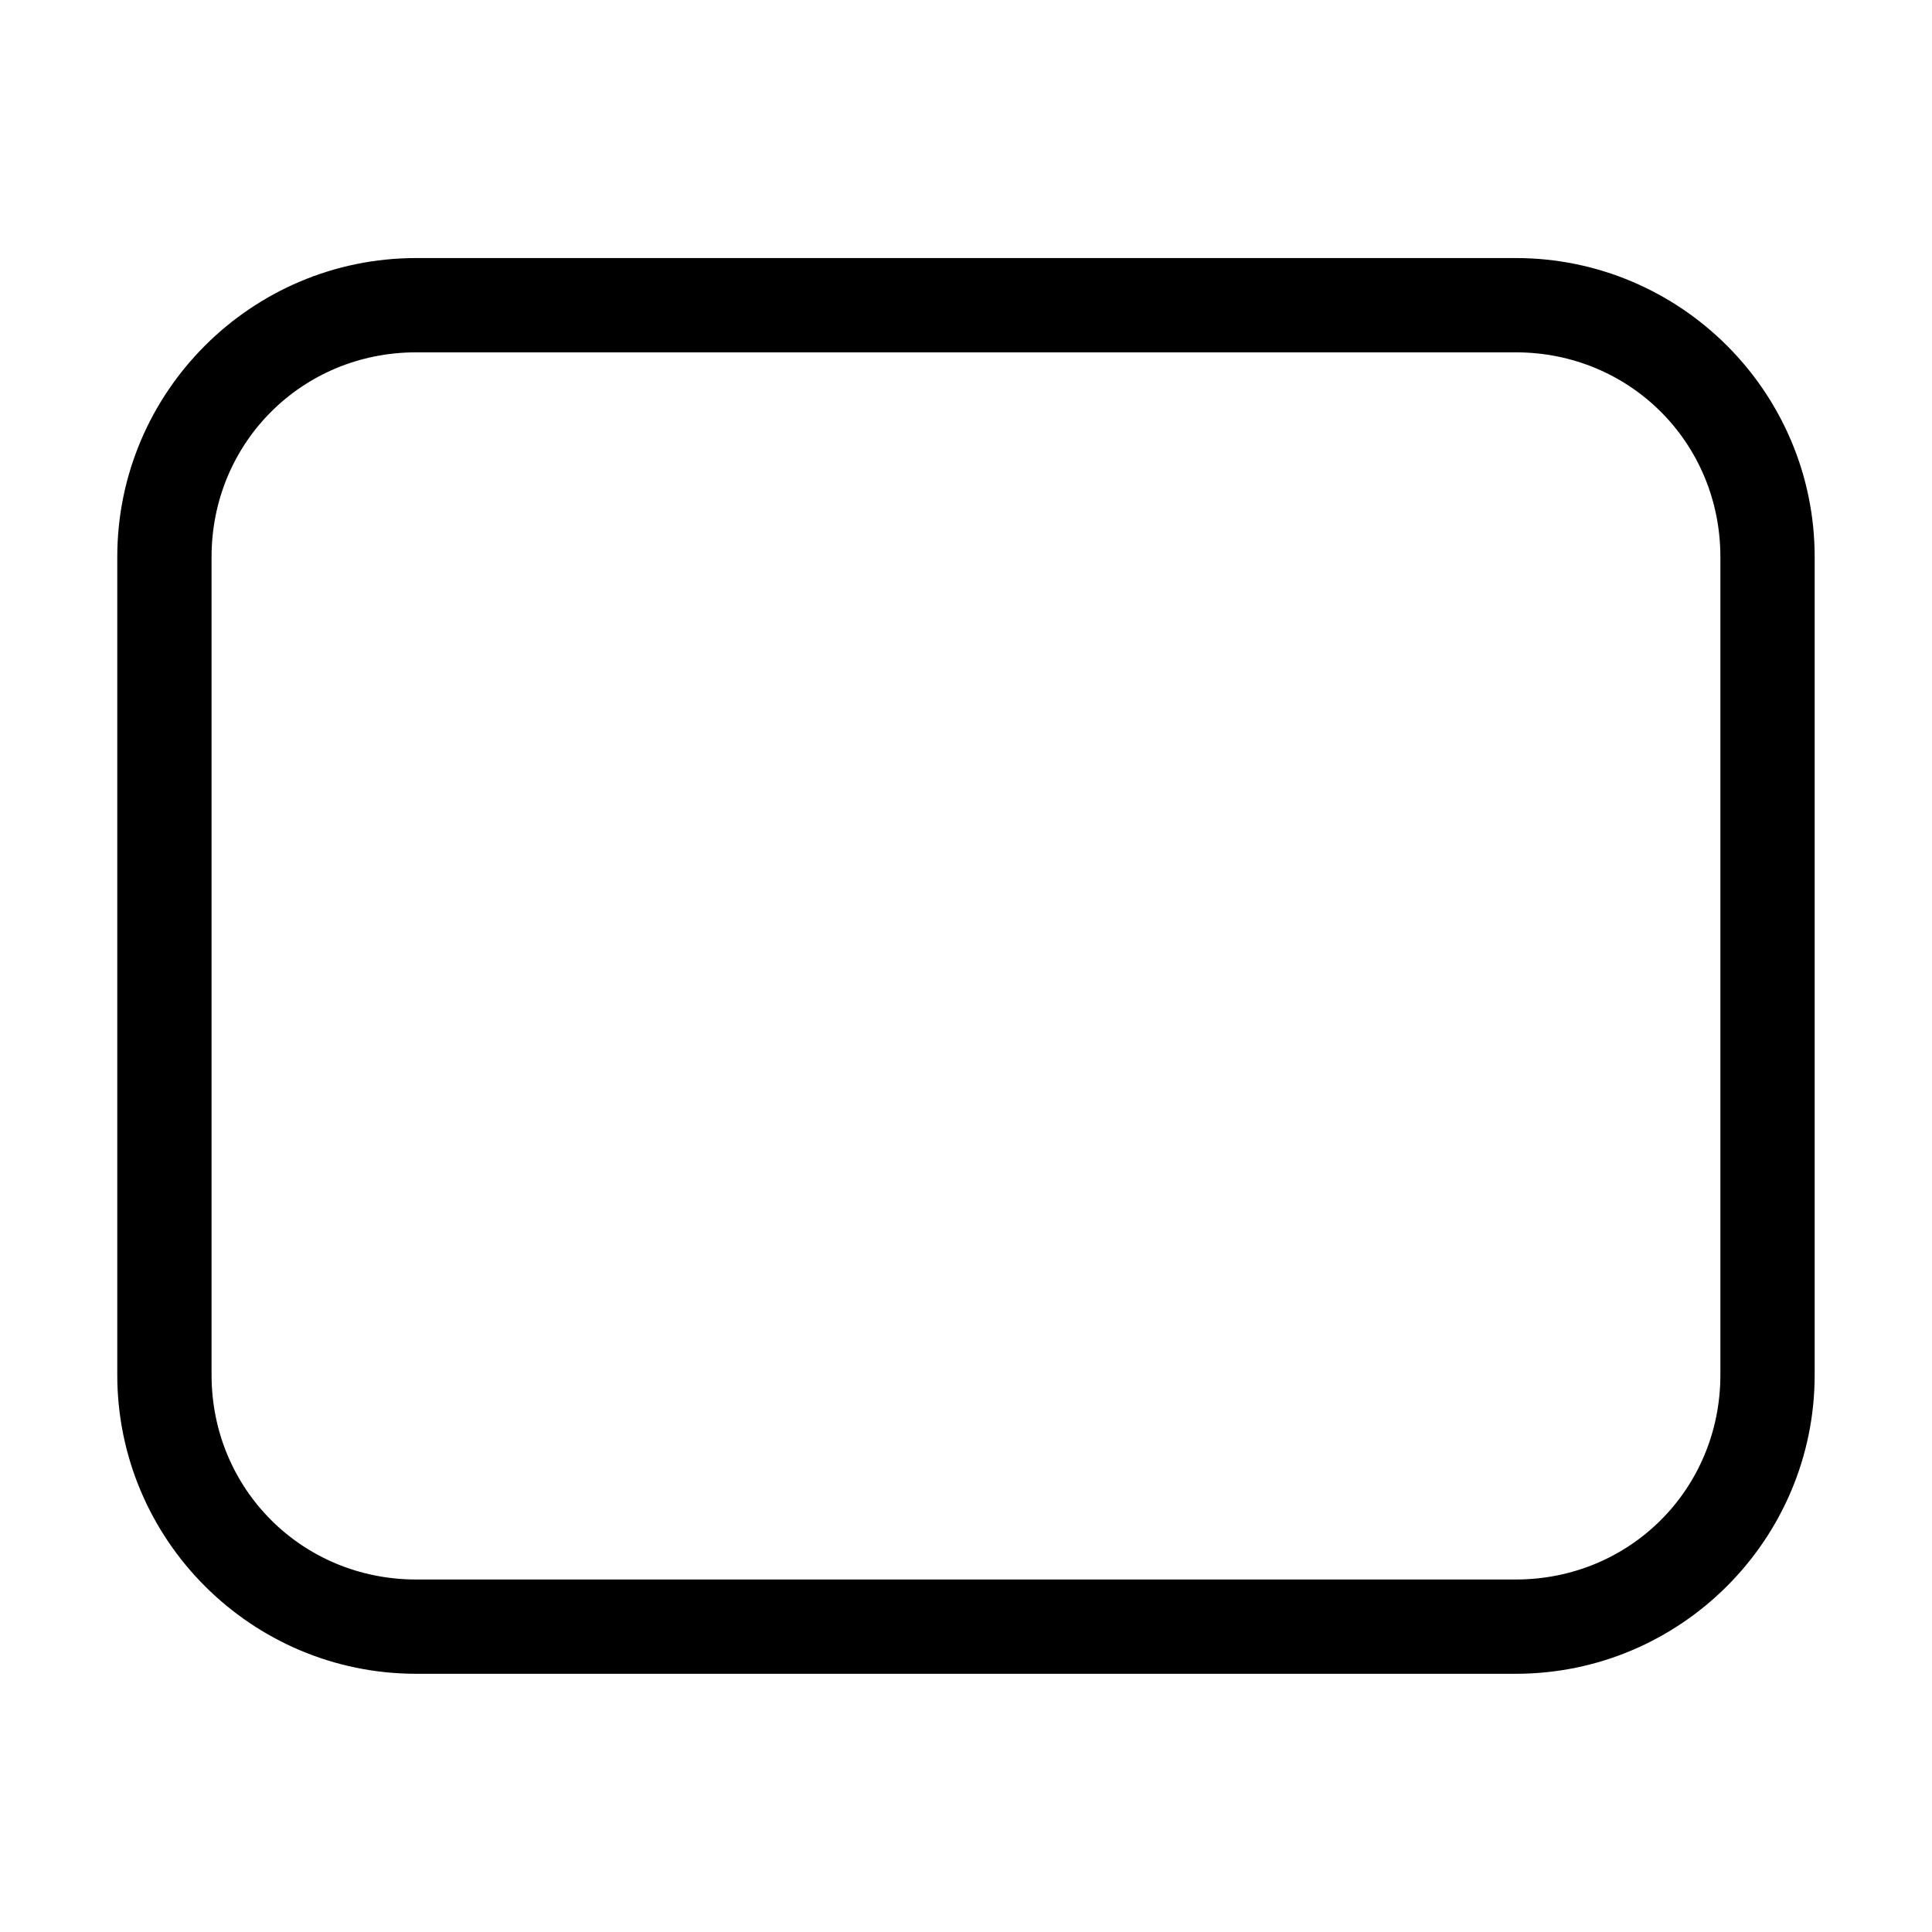
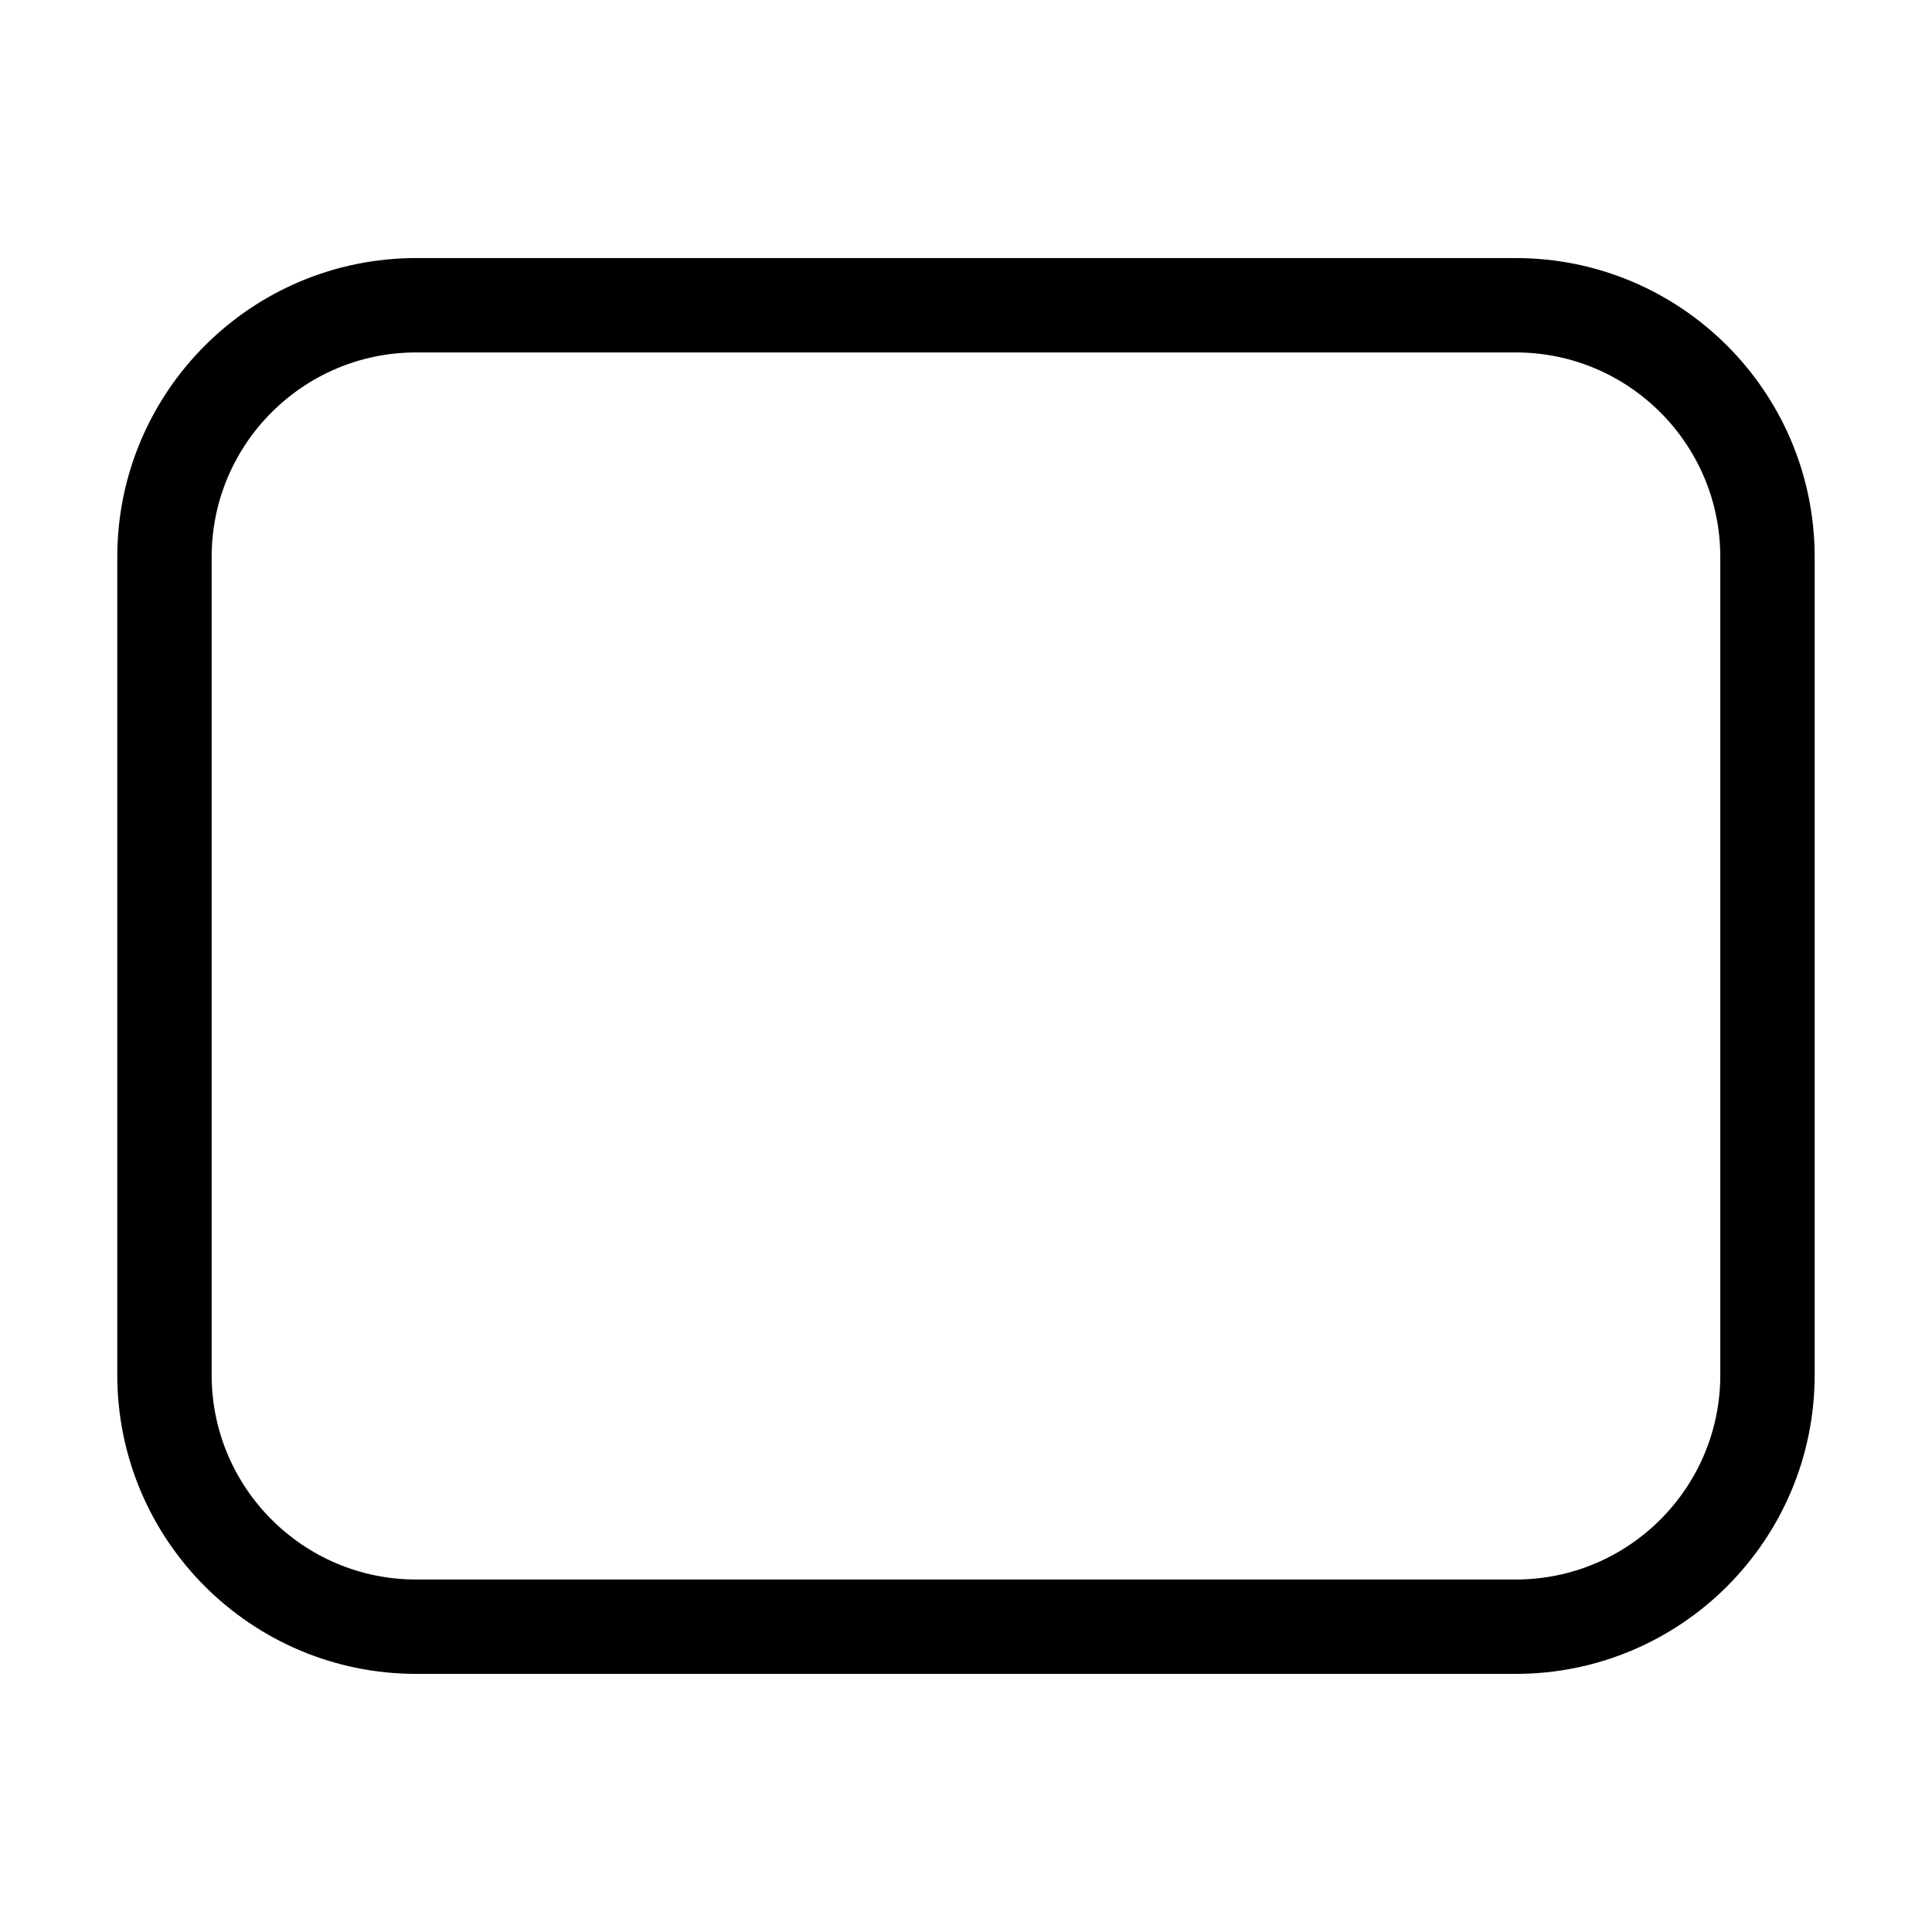
- <svg xmlns="http://www.w3.org/2000/svg" version="1.1" id="svg3891" height="2048" width="2048">
-   <defs id="defs3893" />
-   <g transform="translate(0,995.6378)" id="layer1">
-     <g id="layer1-6" transform="matrix(96.75289,0,0,96.75289,55.32816,-100816.34)">
-       <path id="rect3804" d="m 3.988,1034.535 c -1.806,0 -3.275,1.469 -3.275,3.275 l 0,8.961 c 0,1.806 1.469,3.275 3.275,3.275 l 12.047,0 c 1.806,0 3.275,-1.47 3.275,-3.275 l 0,-8.961 c 0,-1.806 -1.469,-3.275 -3.275,-3.275 l -12.047,0 z m 0,1.033 12.047,0 c 1.251,0 2.242,0.991 2.242,2.242 l 0,8.961 c 0,1.251 -0.991,2.242 -2.242,2.242 l -12.047,0 c -1.251,0 -2.242,-0.991 -2.242,-2.242 l 0,-8.961 c 0,-1.251 0.991,-2.242 2.242,-2.242 z" style="color:#000000;font-style:normal;font-variant:normal;font-weight:normal;font-stretch:normal;font-size:medium;line-height:normal;font-family:sans-serif;text-indent:0;text-align:start;text-decoration:none;text-decoration-line:none;text-decoration-style:solid;text-decoration-color:#000000;letter-spacing:normal;word-spacing:normal;text-transform:none;direction:ltr;block-progression:tb;writing-mode:lr-tb;baseline-shift:baseline;text-anchor:start;white-space:normal;clip-rule:nonzero;display:inline;overflow:visible;visibility:visible;opacity:1;isolation:auto;mix-blend-mode:normal;color-interpolation:sRGB;color-interpolation-filters:linearRGB;solid-color:#000000;solid-opacity:1;fill:#000000;fill-opacity:1;fill-rule:nonzero;stroke:none;stroke-width:1.034;stroke-linecap:round;stroke-linejoin:round;stroke-miterlimit:4;stroke-dasharray:none;stroke-dashoffset:0;stroke-opacity:1;color-rendering:auto;image-rendering:auto;shape-rendering:auto;text-rendering:auto;enable-background:accumulate" />
-     </g>
-   </g>
+ <svg xmlns="http://www.w3.org/2000/svg" width="2048" height="2048">
+   <rect width="17.563" height="14.478" x="1.23" y="1035.052" rx="2.759" fill="none" stroke="#000" stroke-width="1.034" stroke-linecap="round" stroke-linejoin="round" transform="matrix(96.7529 0 0 96.7529 55.328 -99820.702)" />
</svg>
